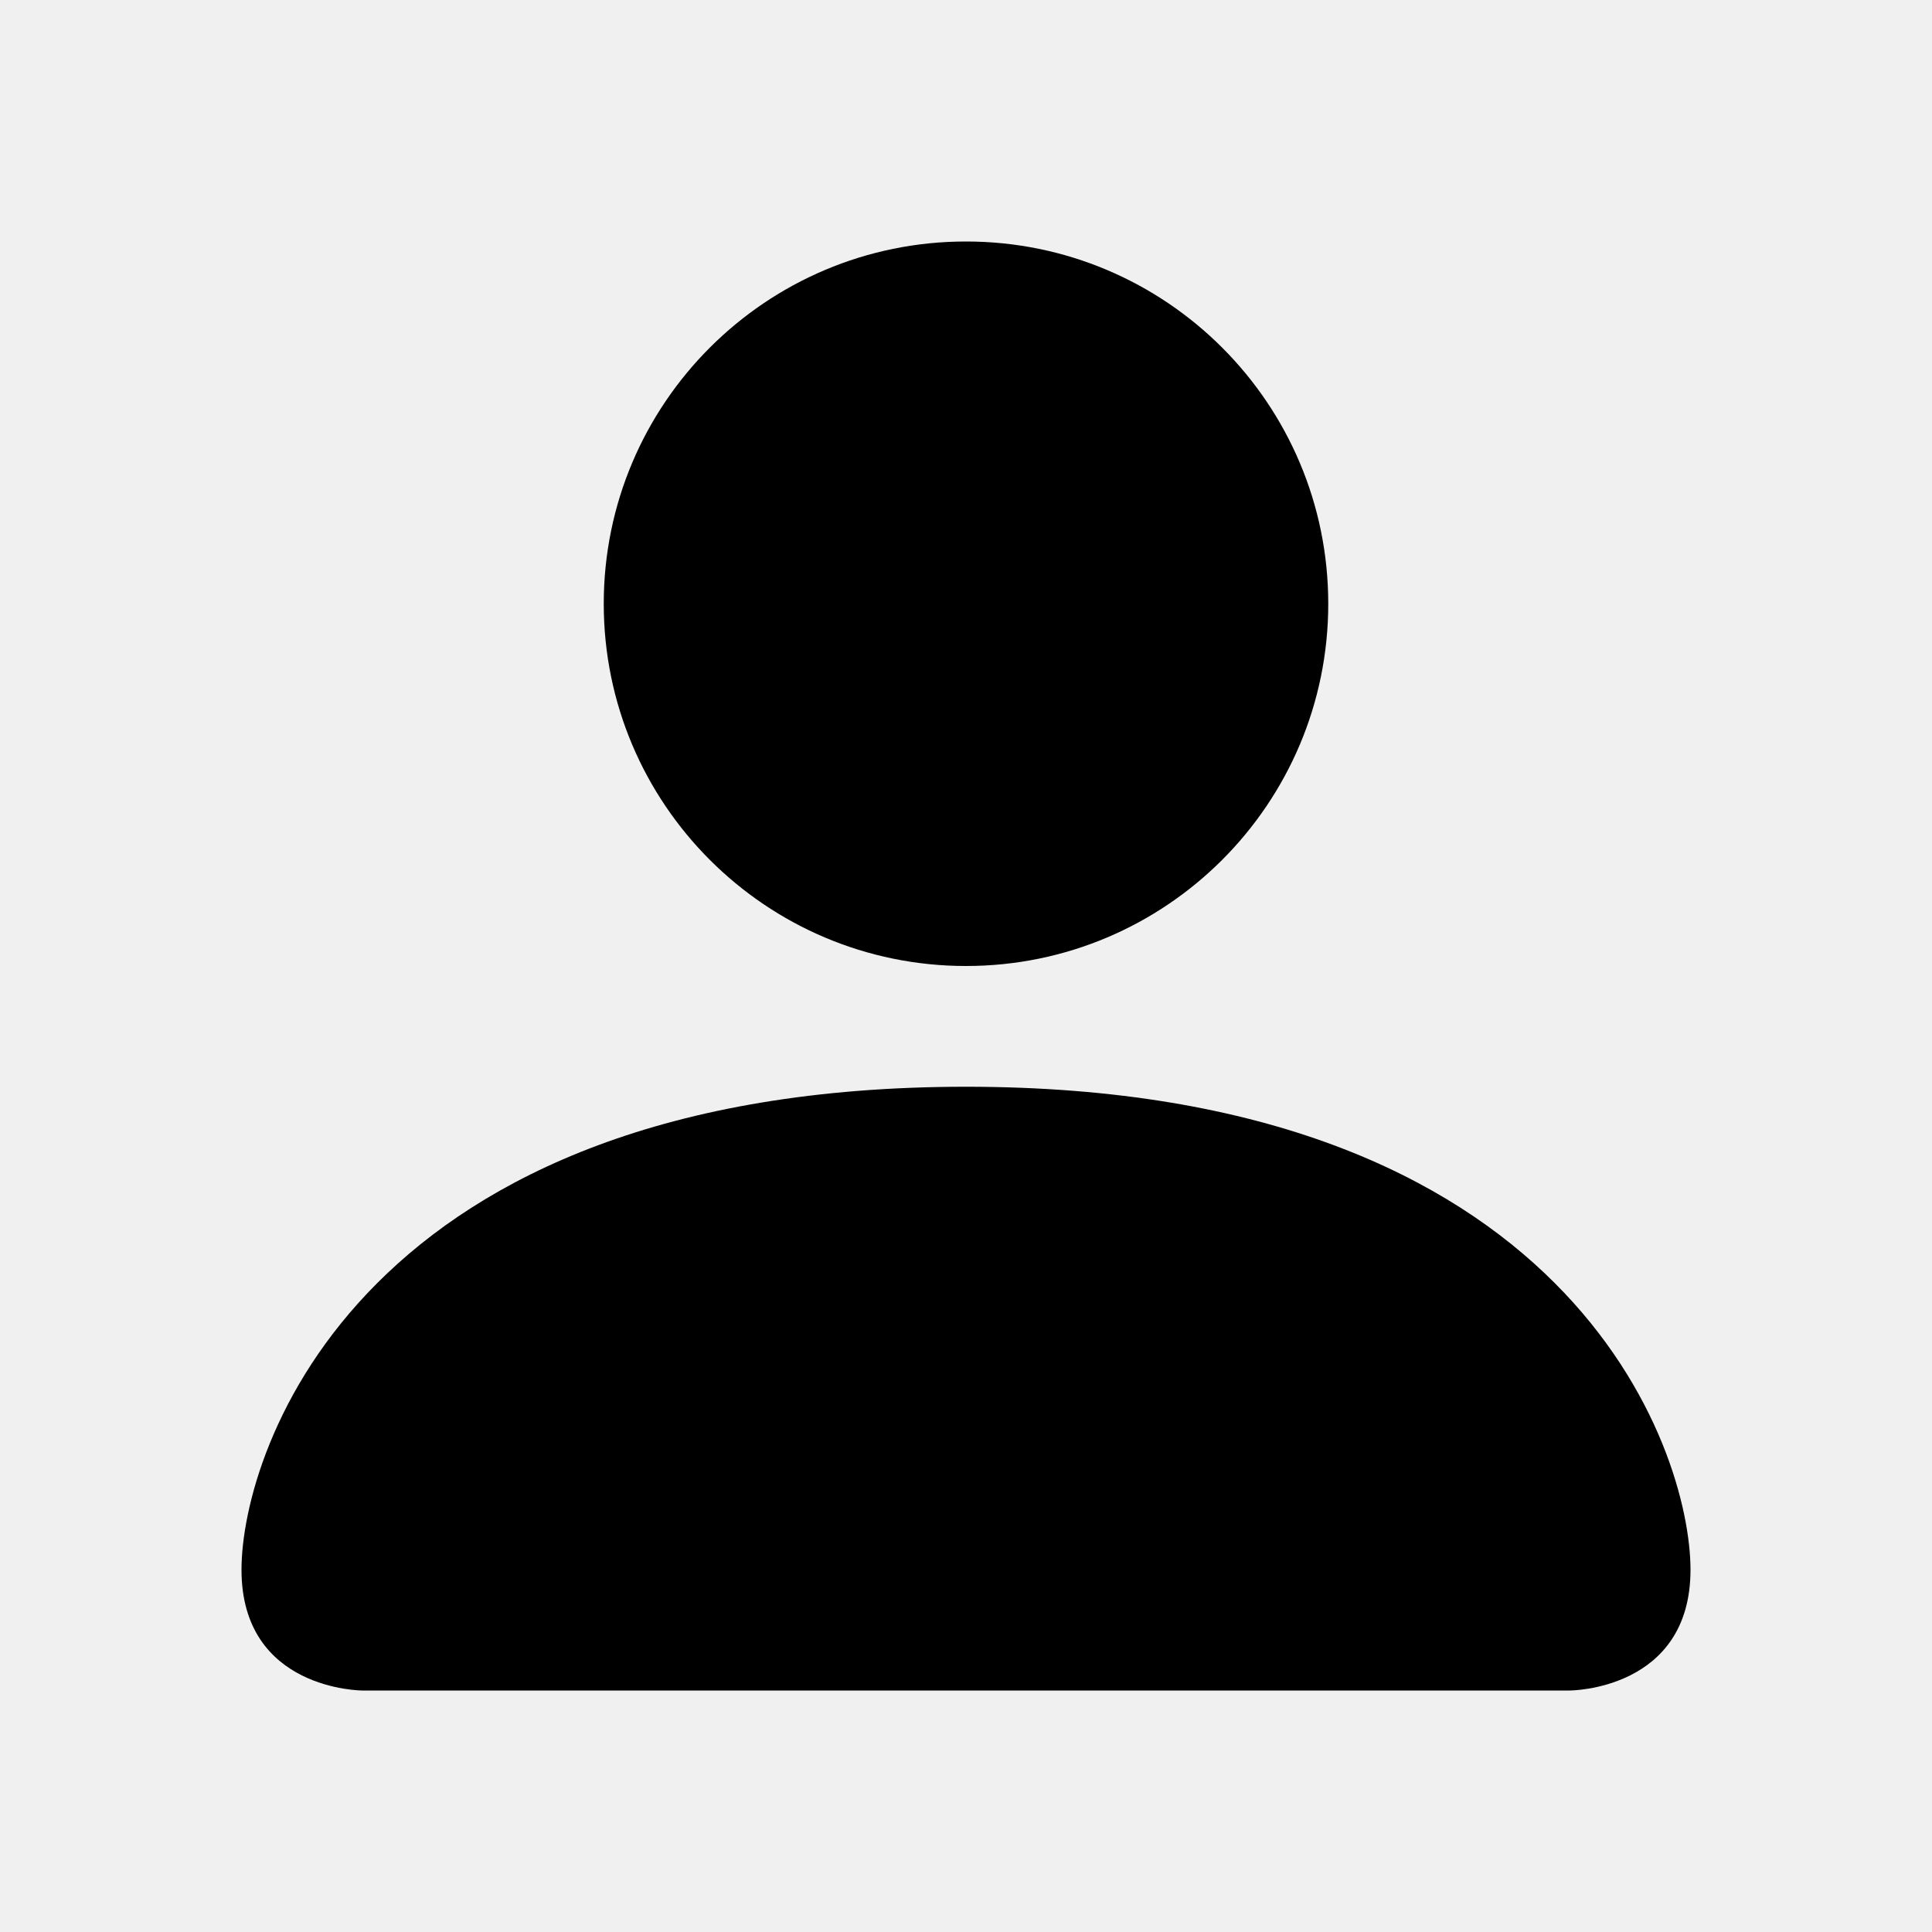
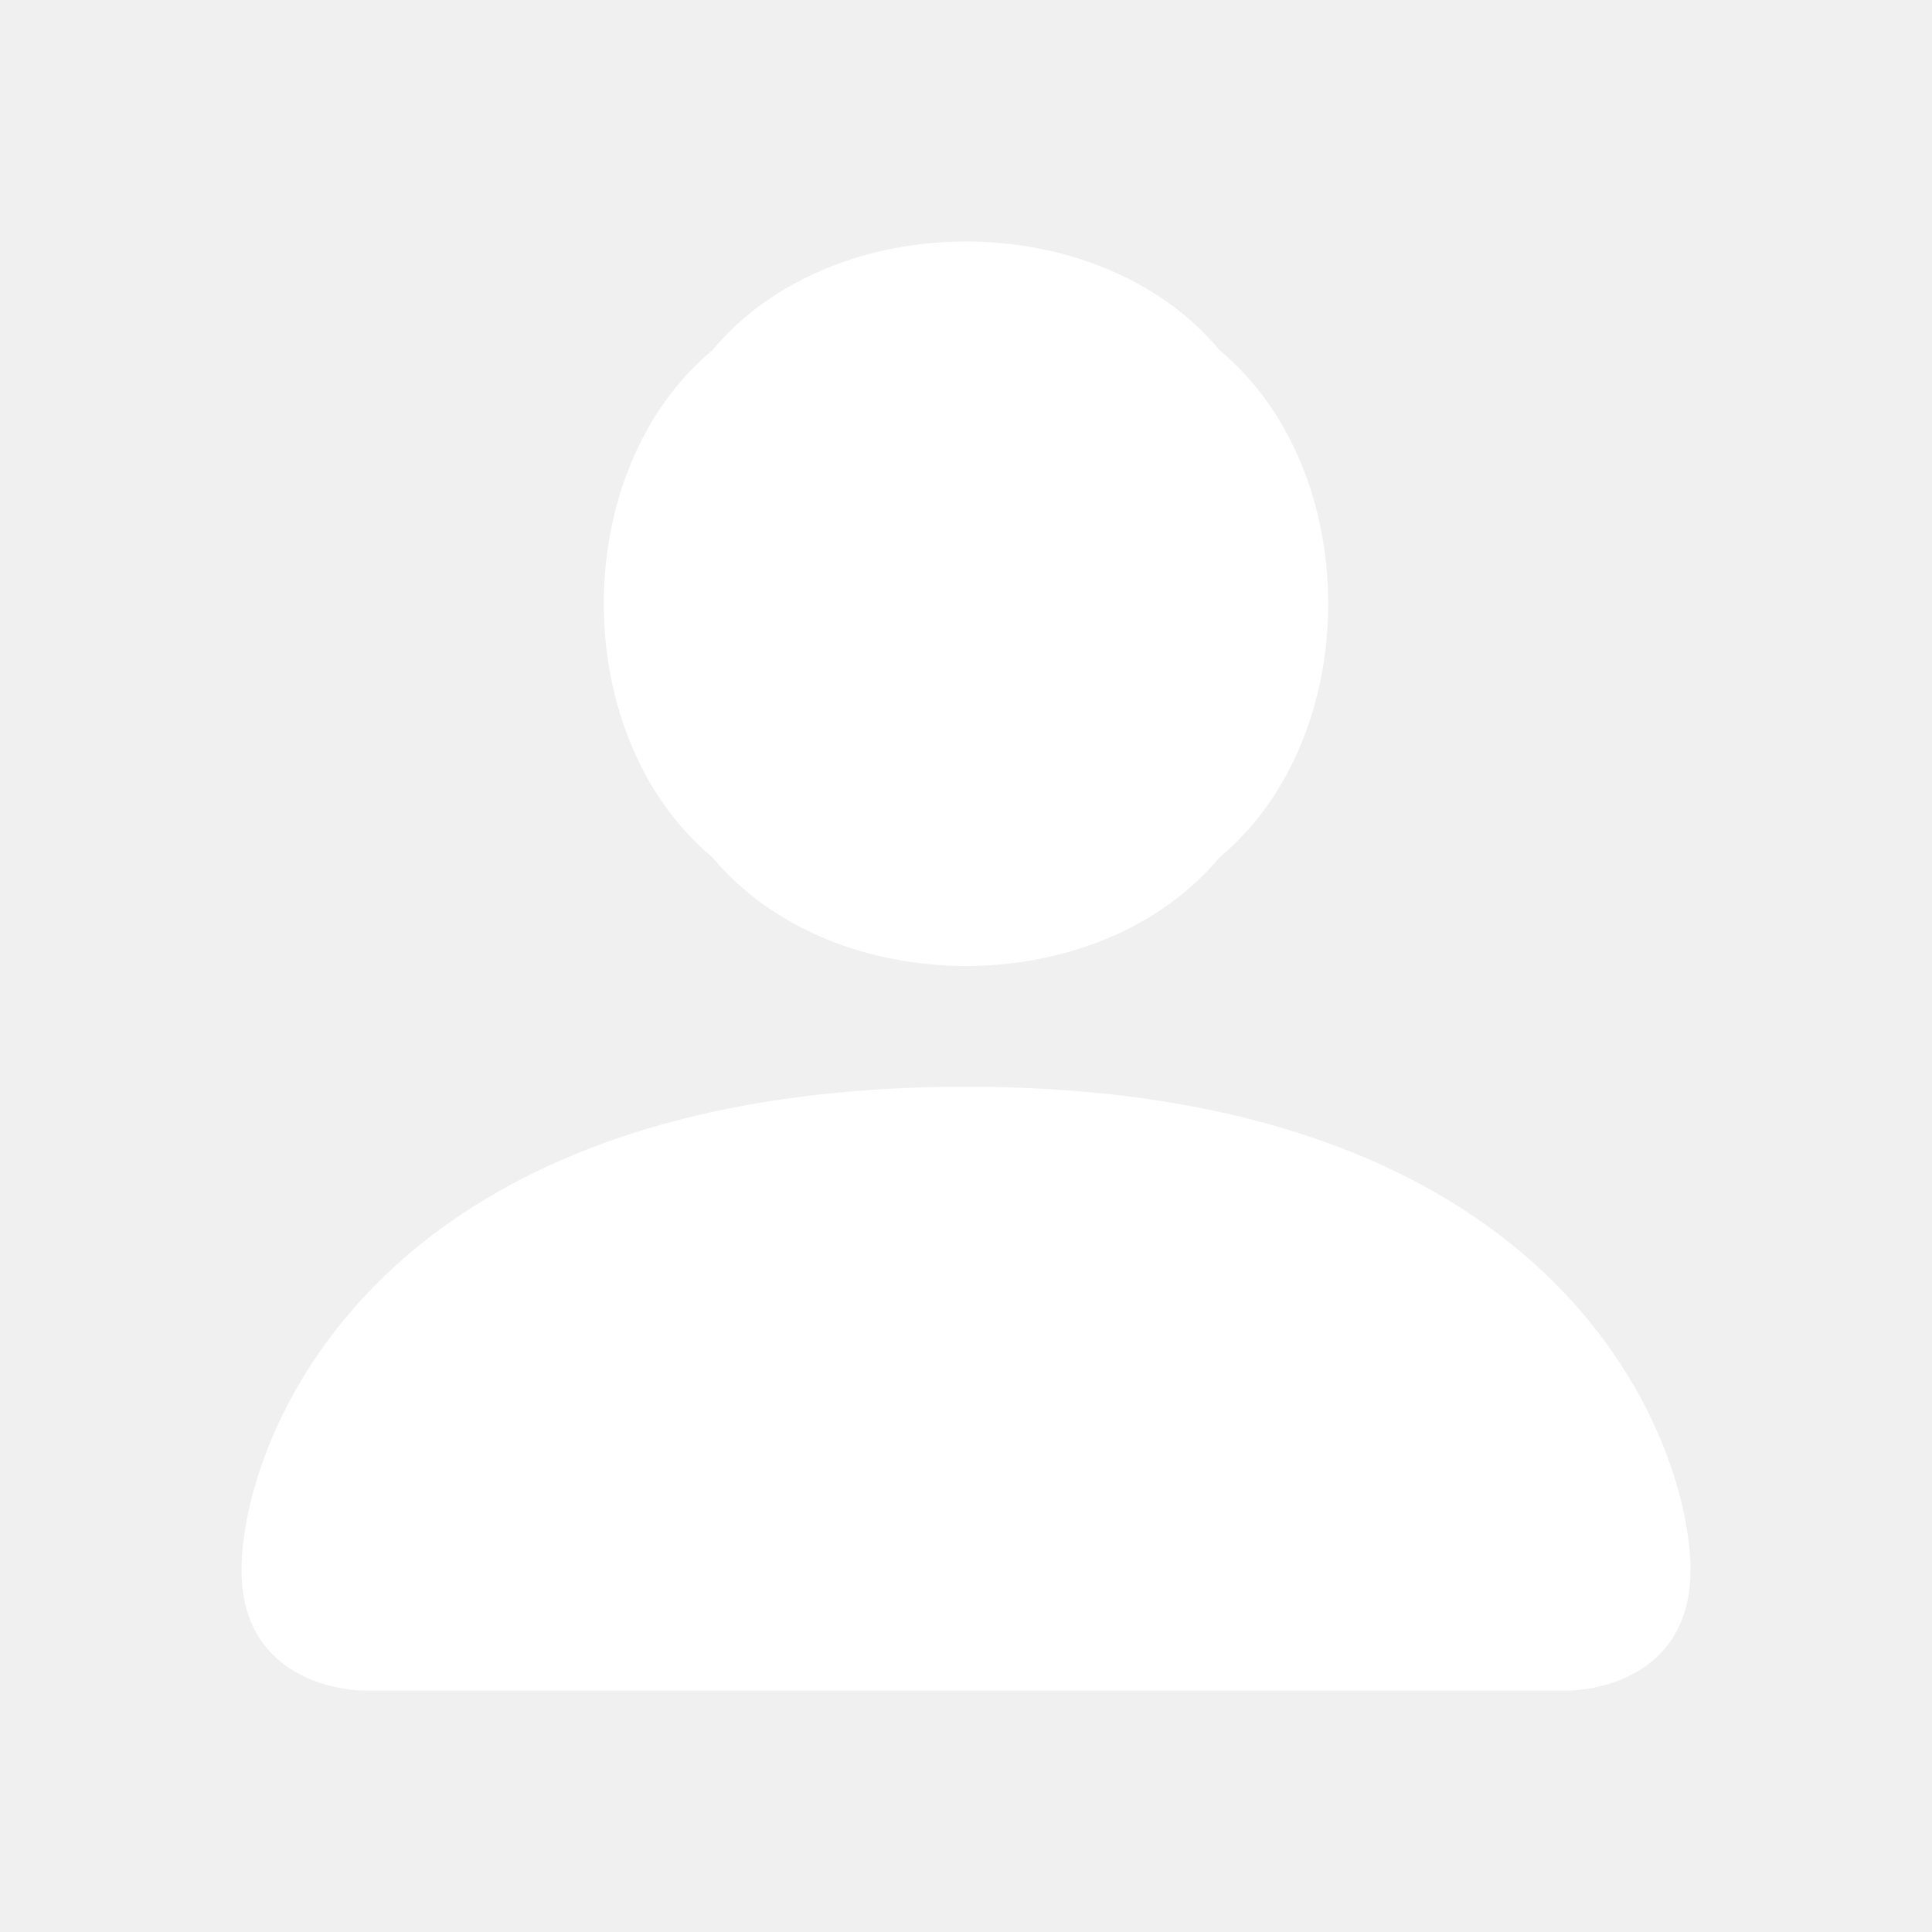
- <svg xmlns="http://www.w3.org/2000/svg" width="16" height="16" fill="currentColor" class="bi bi-person-fill" viewBox="0 0 16 16">
-   <path d="M3 14s-1 0-1-1 1-4 6-4 6 3 6 4-1 1-1 1zm5-6a3 3 0 1 0 0-6 3 3 0 0 0 0 6" />
+ <svg xmlns="http://www.w3.org/2000/svg" version="1.2" viewBox="0 0 16 16" width="16" height="16">
+   <style>
+ 		.s0 { fill: #ffffff } 
+ 	</style>
+   <path class="s0" d="m3 14c0 0-1 0-1-1 0-1 1-4 6-4 5 0 6 3 6 4 0 1-1 1-1 1zm5-6c0.8 0 1.6-0.3 2.1-0.9 0.6-0.5 0.9-1.3 0.9-2.1 0-0.8-0.3-1.6-0.9-2.1-0.5-0.6-1.3-0.9-2.1-0.9-0.8 0-1.6 0.3-2.1 0.9-0.6 0.5-0.9 1.3-0.9 2.1 0 0.8 0.3 1.6 0.9 2.1 0.5 0.6 1.3 0.9 2.1 0.9z" />
</svg>
